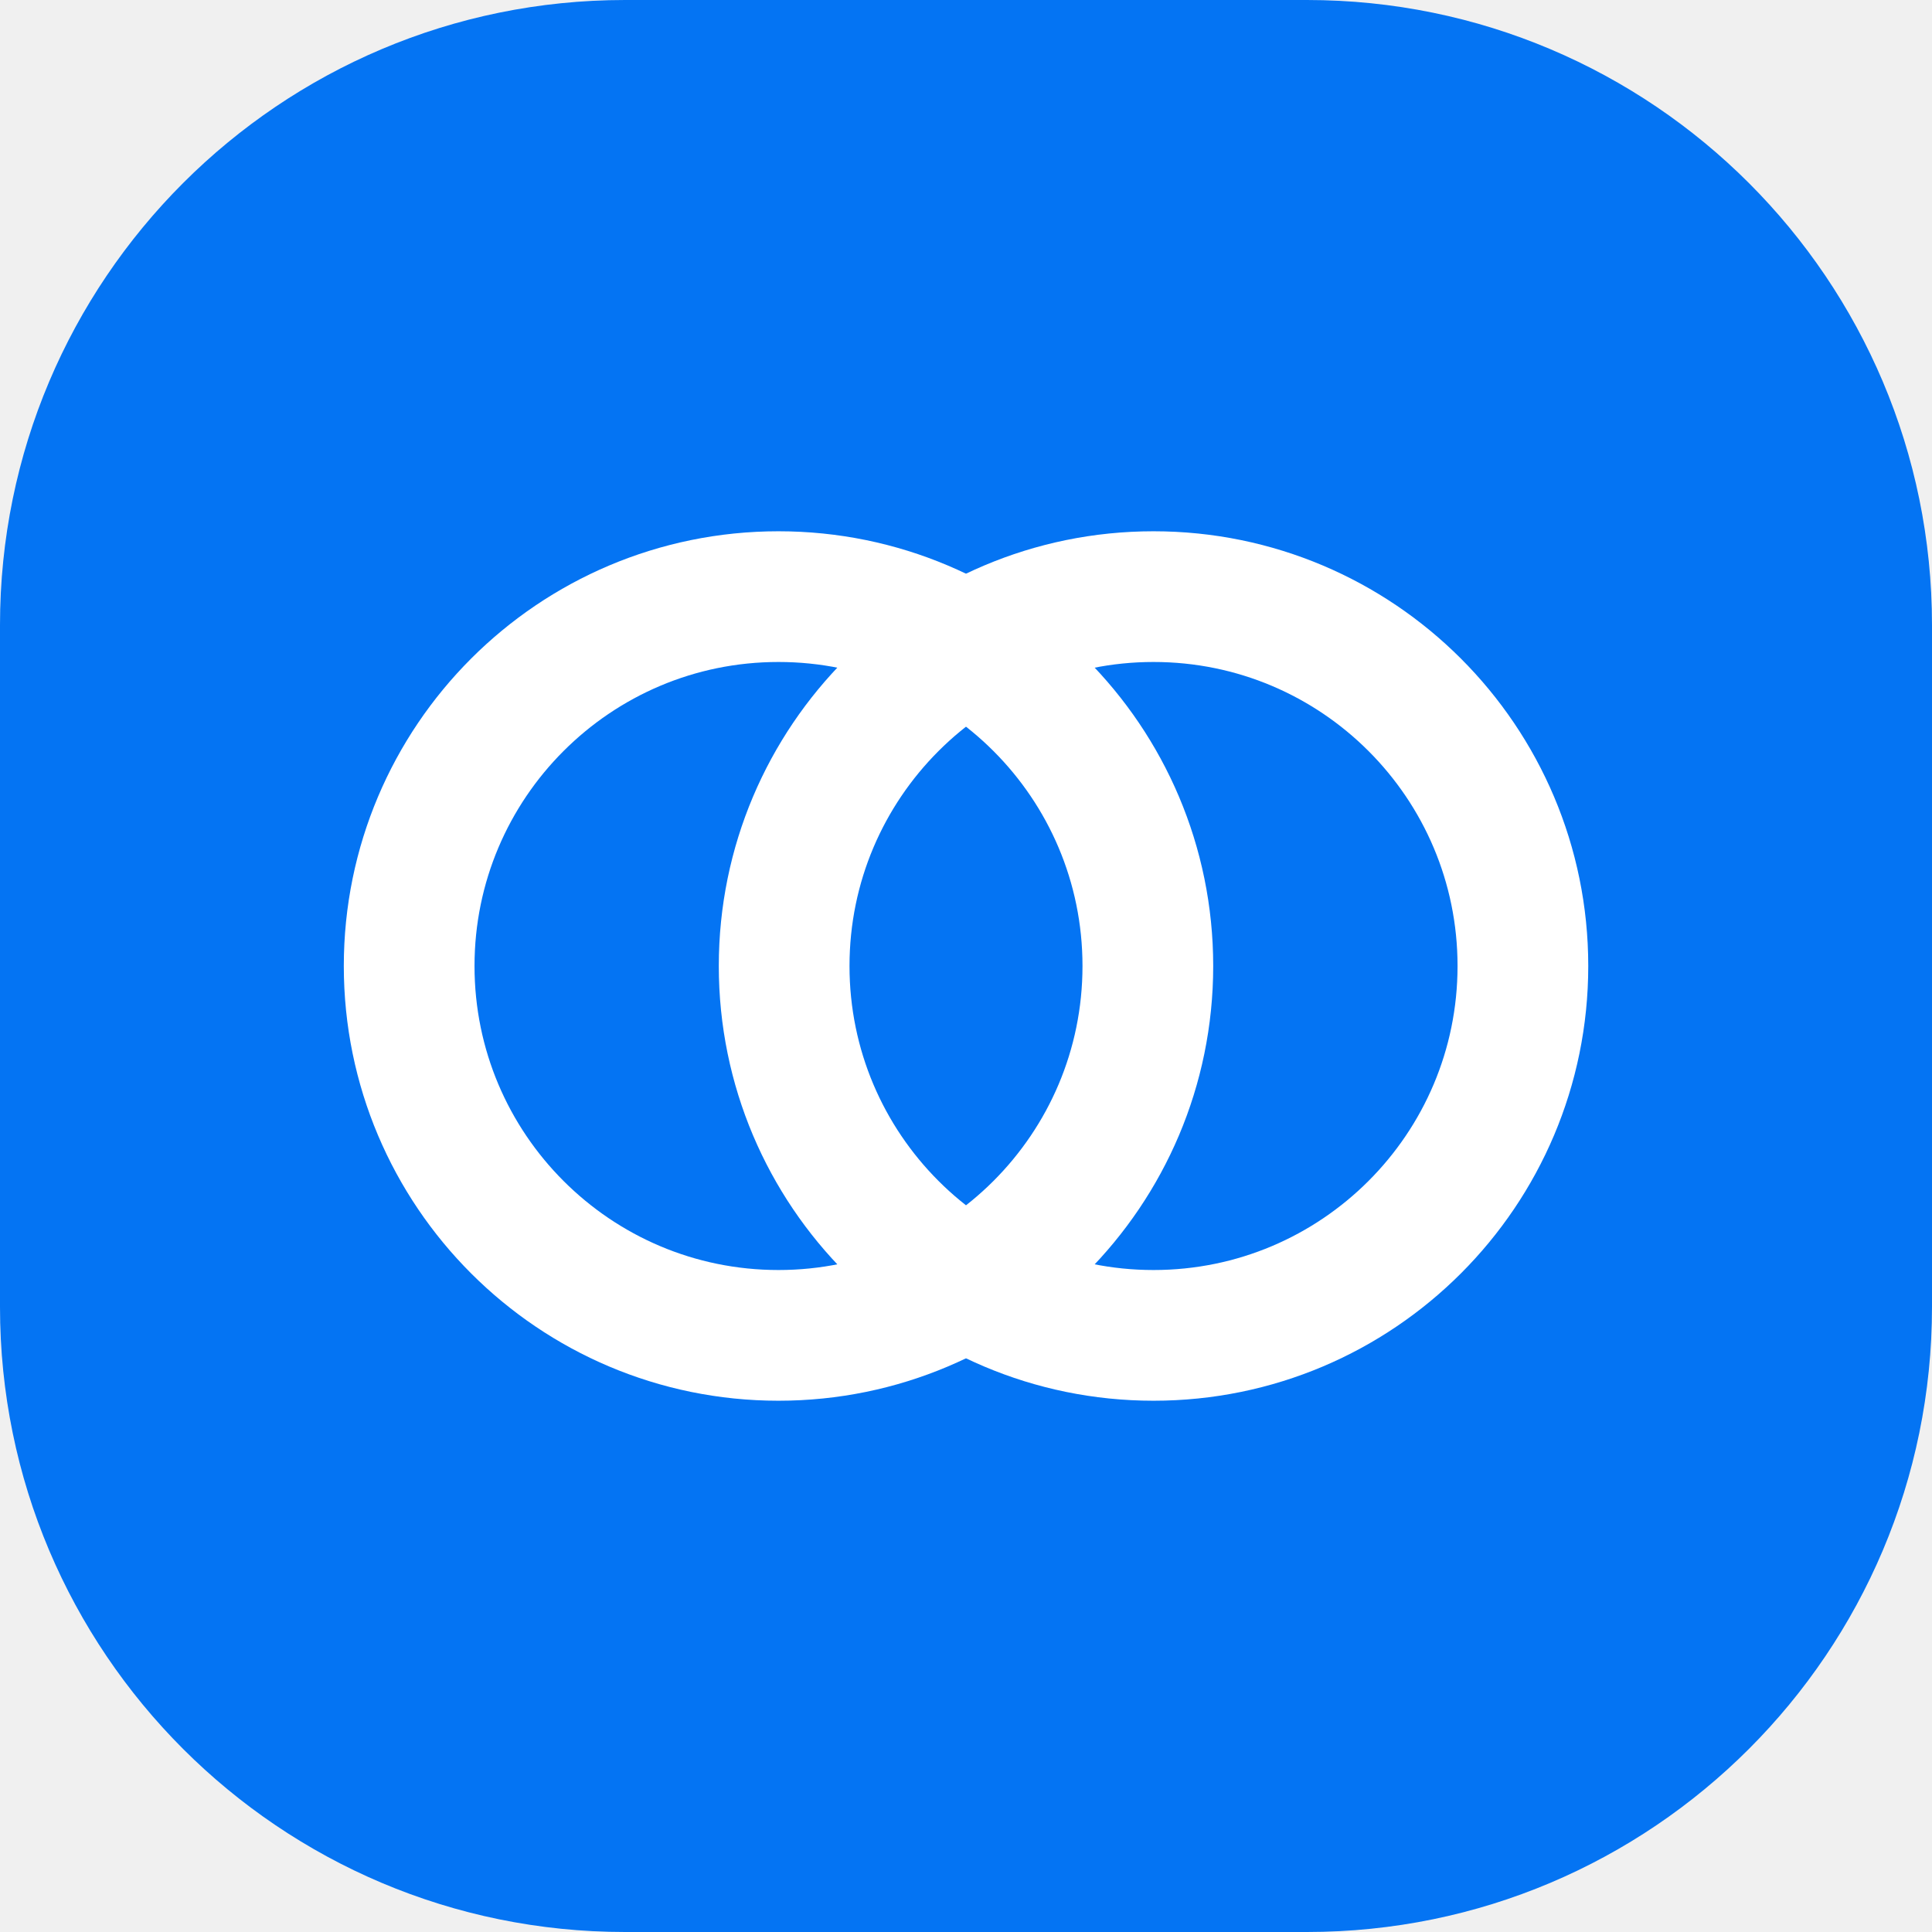
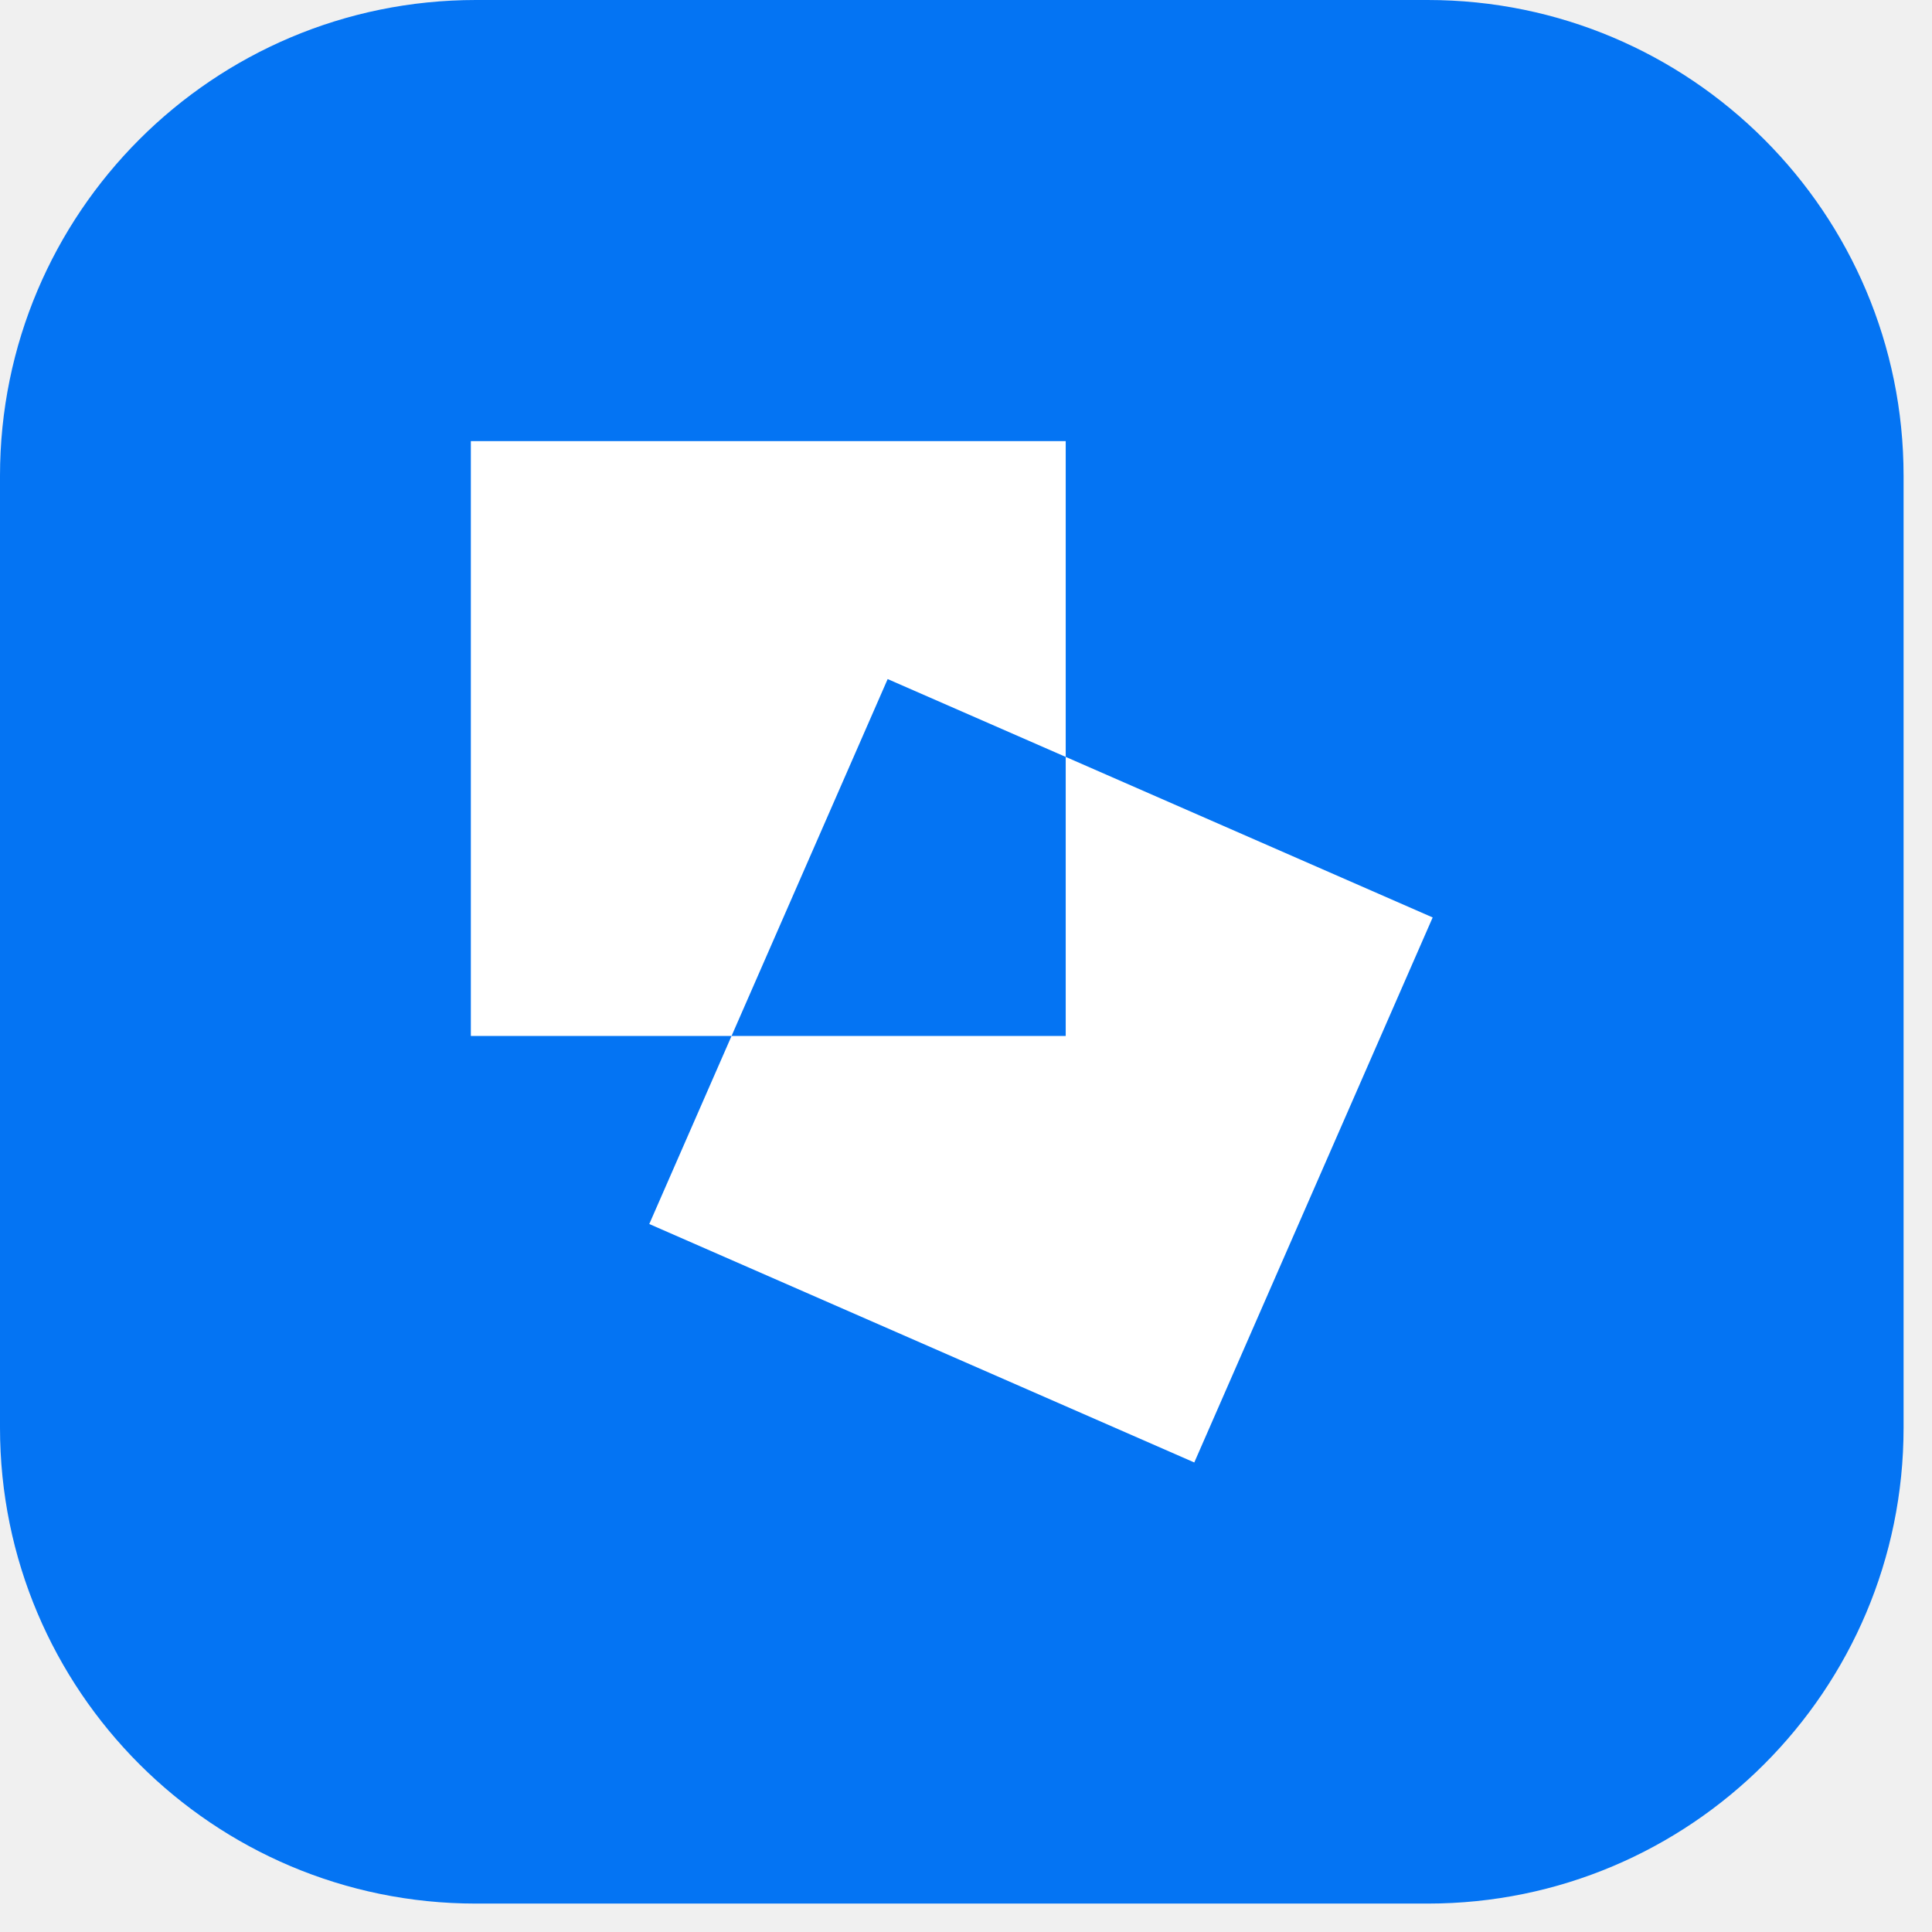
- <svg xmlns="http://www.w3.org/2000/svg" width="32" height="32" viewBox="0 0 32 32" fill="none">
-   <g clip-path="url(#clip0_141_41)">
-     <path d="M21.647 0H10.353C4.635 0 0 4.635 0 10.353V21.647C0 27.365 4.635 32 10.353 32H21.647C27.365 32 32 27.365 32 21.647V10.353C32 4.635 27.365 0 21.647 0Z" fill="#0474F3" />
-     <path d="M12.894 22.118C16.273 22.118 19.012 19.379 19.012 16C19.012 12.621 16.273 9.882 12.894 9.882C9.516 9.882 6.777 12.621 6.777 16C6.777 19.379 9.516 22.118 12.894 22.118Z" stroke="white" stroke-width="2.165" />
-     <path d="M19.106 22.118C22.485 22.118 25.224 19.379 25.224 16C25.224 12.621 22.485 9.882 19.106 9.882C15.727 9.882 12.988 12.621 12.988 16C12.988 19.379 15.727 22.118 19.106 22.118Z" stroke="white" stroke-width="2.165" />
-   </g>
-   <defs>
-     <clipPath id="clip0_141_41">
-       <rect width="32" height="32" fill="white" />
-     </clipPath>
-   </defs>
+ <svg xmlns="http://www.w3.org/2000/svg" width="31" height="31" viewBox="0 0 31 31" fill="none">
+   <rect width="30.544" height="30.544" rx="7.636" fill="#0474F3" />
+   <path d="M22.988 14.721L19.163 23.466L10.418 19.64L11.738 16.623H17.1V12.145L22.988 14.721ZM17.1 12.145L14.243 10.896L11.738 16.623H7.555V7.078H17.1V12.145Z" fill="white" />
</svg>
